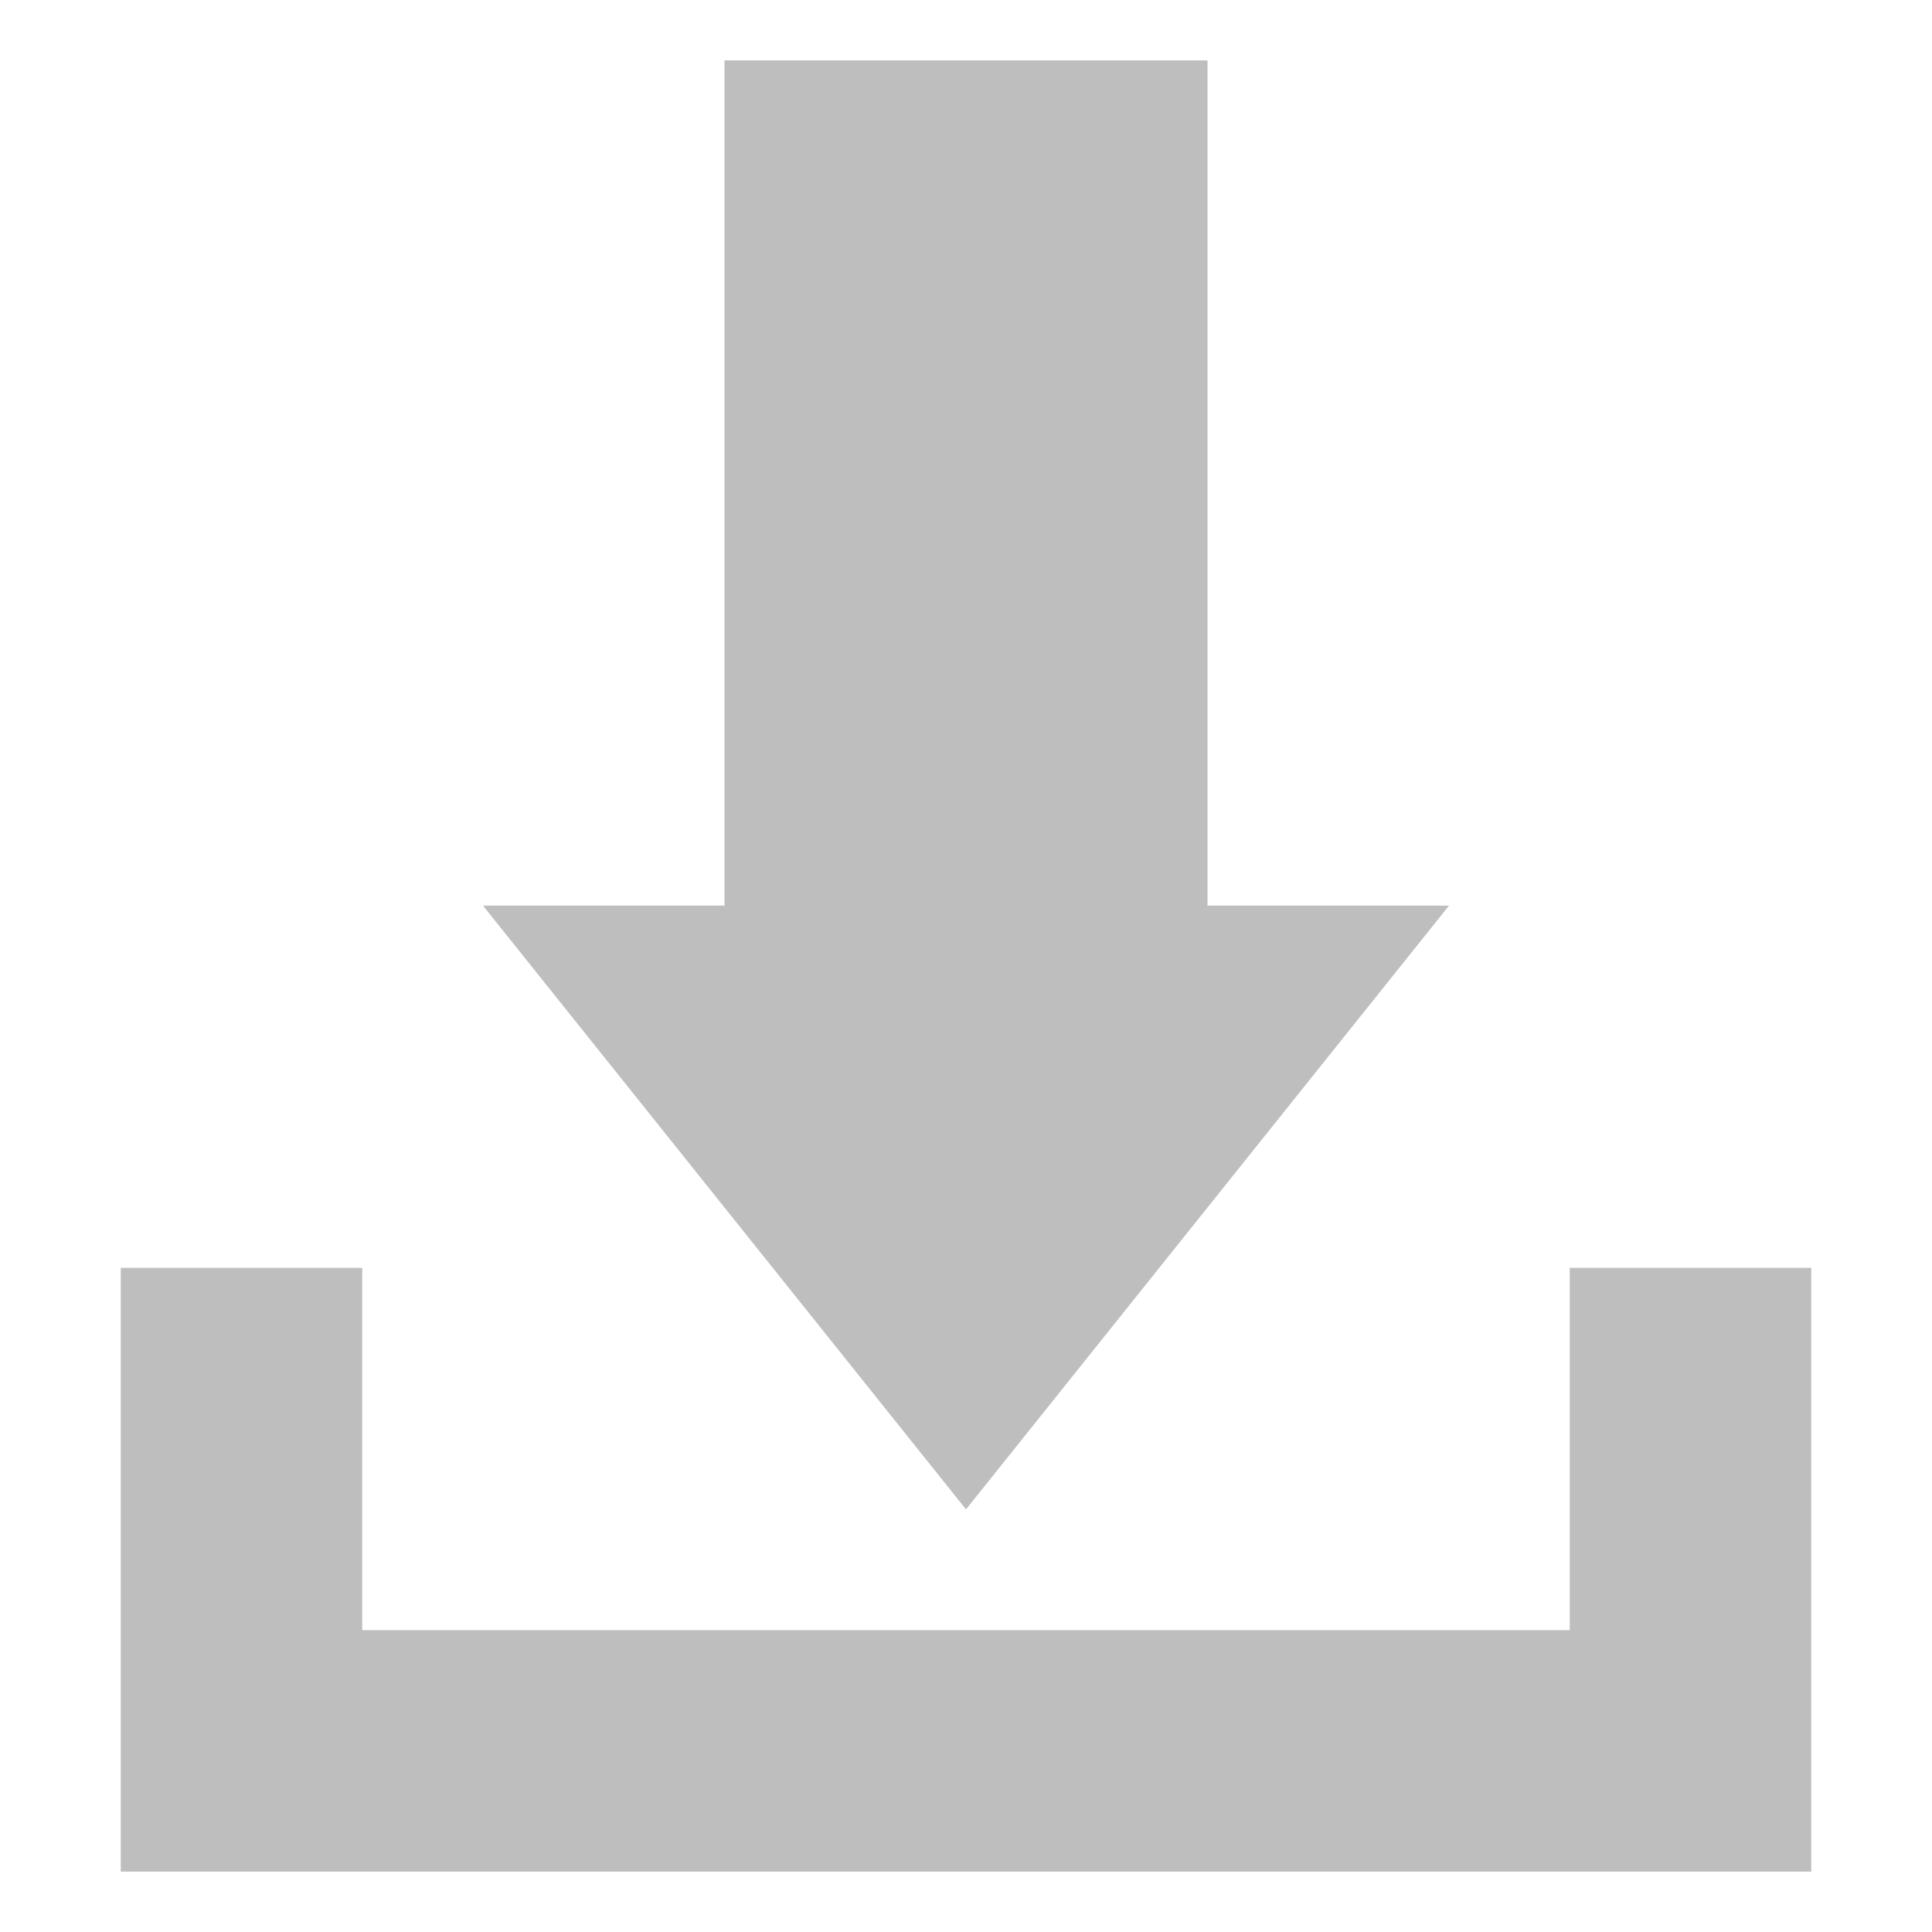
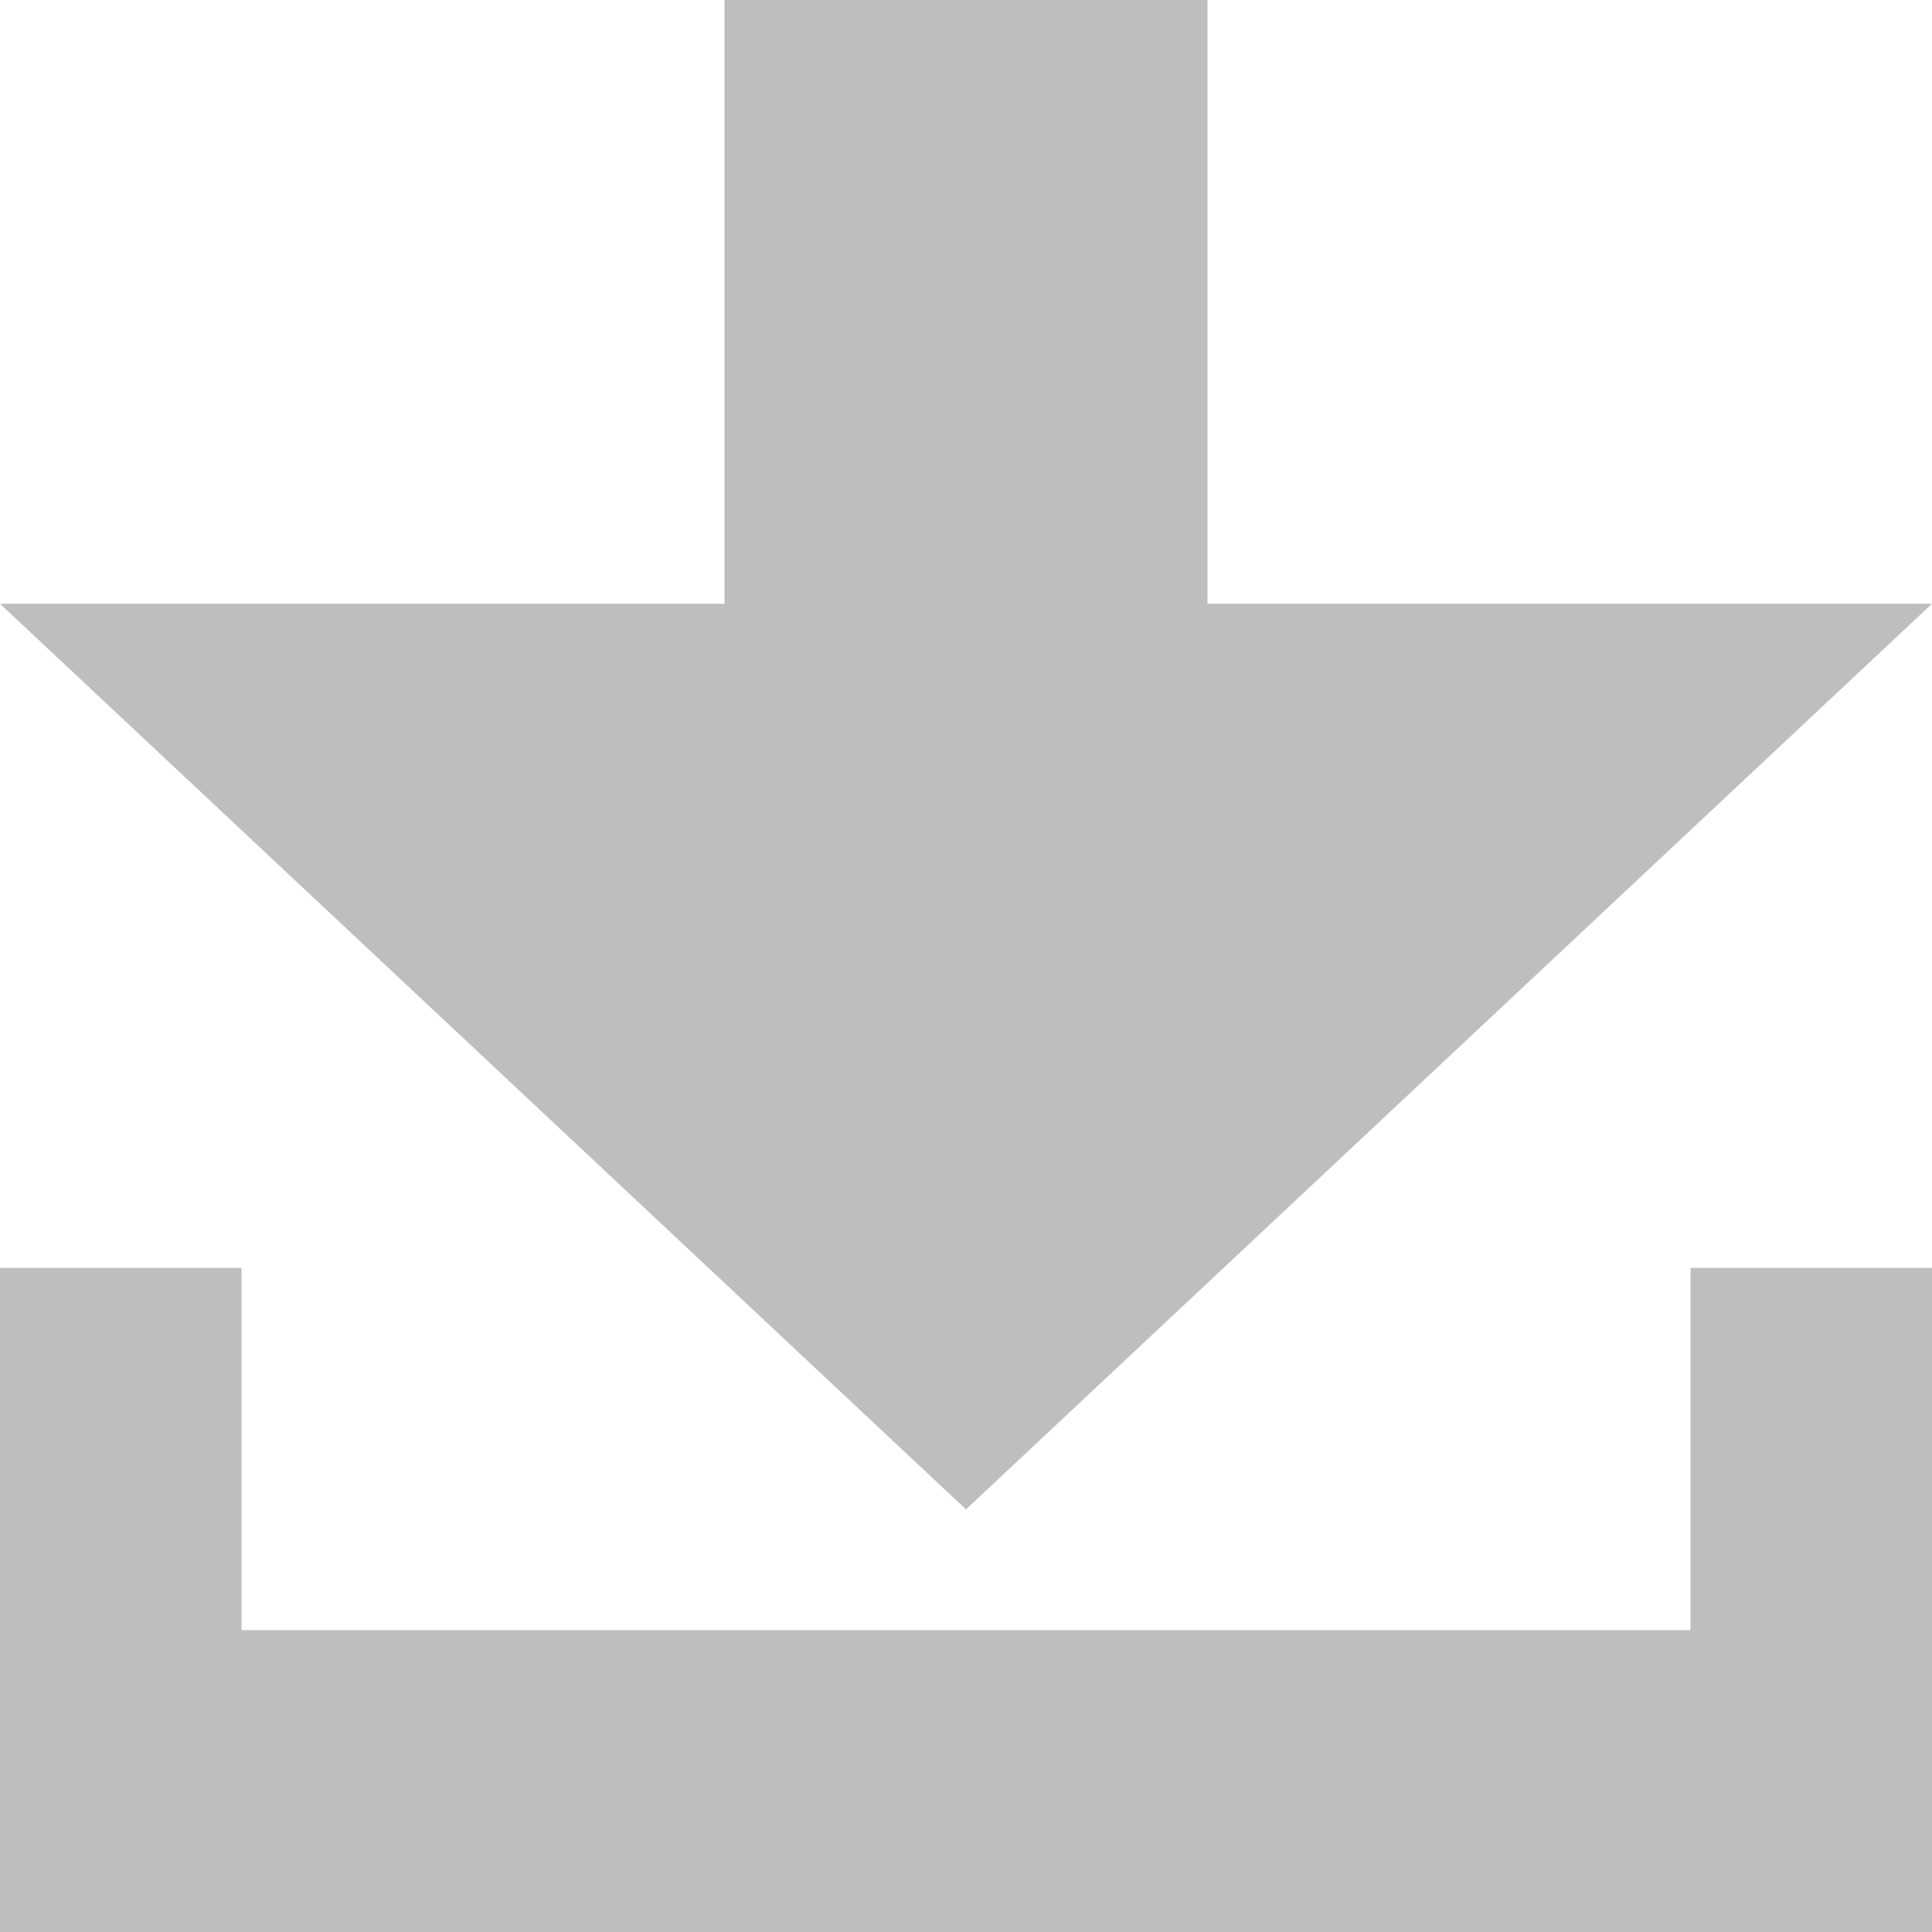
- <svg xmlns="http://www.w3.org/2000/svg" version="1.1" viewBox="0 0 16 16">
-   <g id="Icons with numbers" transform="translate(0 -.5)" style="fill-rule:evenodd;fill:#bebebe">
-     <g id="Group" transform="translate(-720,-432)" style="fill:#bebebe">
-       <path d="m721 446h12v-3h2v5h-14zm0-3h2v3h-2zm5-10h4v7h2l-4 5-4-5h2z" style="fill:#bebebe" />
+ <svg xmlns="http://www.w3.org/2000/svg" style="isolation:isolate" viewBox="0 0 16 16" width="16pt" height="16pt">
+   <defs>
+     <clipPath id="_clipPath_QfiaeTueQftDZwQRjx9dT0Pf9kr1fOnM">
+       <rect width="16" height="16" />
+     </clipPath>
+   </defs>
+   <g clip-path="url(#_clipPath_QfiaeTueQftDZwQRjx9dT0Pf9kr1fOnM)">
+     <g>
+       <path d=" M 0 13.5 L 9.688 13.5 L 14 13.5 L 14 10.5 L 16 10.5 L 16 16 L 0 16 L 0 13.5 Z  M 0 10.5 L 2 10.5 L 2 13.5 L 0 13.5 L 0 10.5 Z  M 6 0 L 10 0 L 10 5 L 16 5 L 8 12.5 L 0 5 L 6 5 L 6 0 Z " fill-rule="evenodd" fill="rgb(190,190,190)" />
    </g>
  </g>
</svg>
